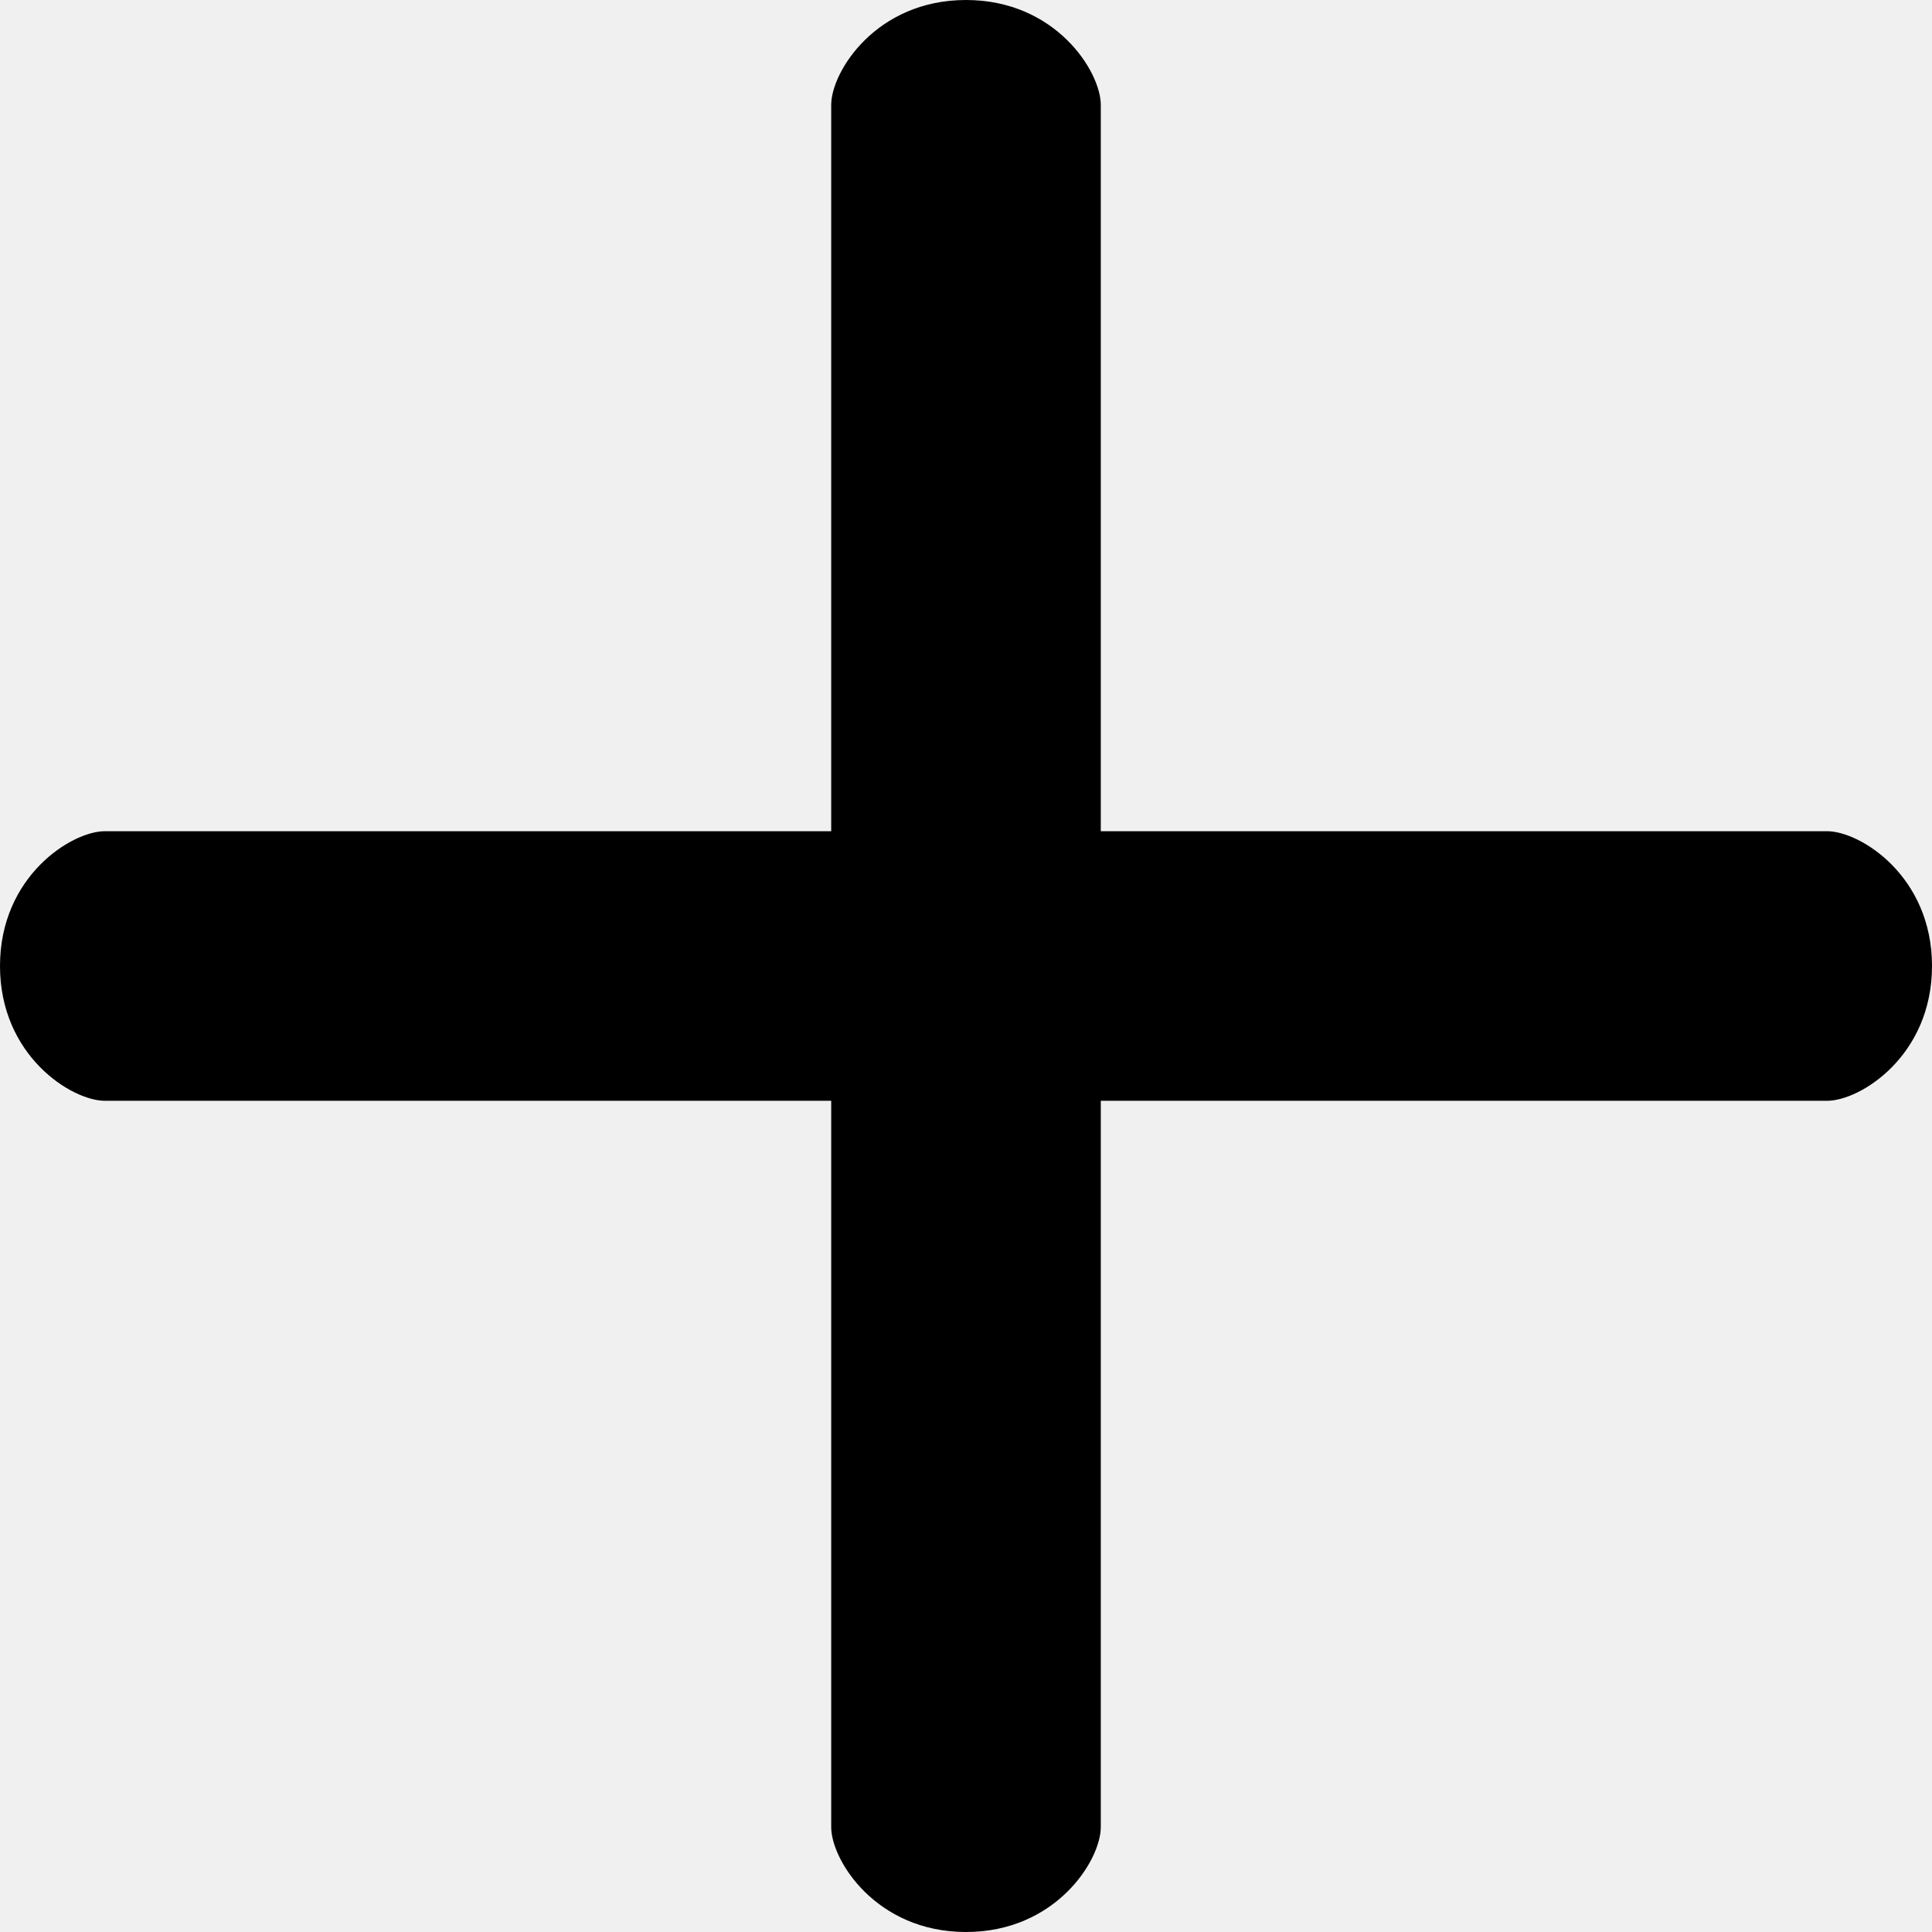
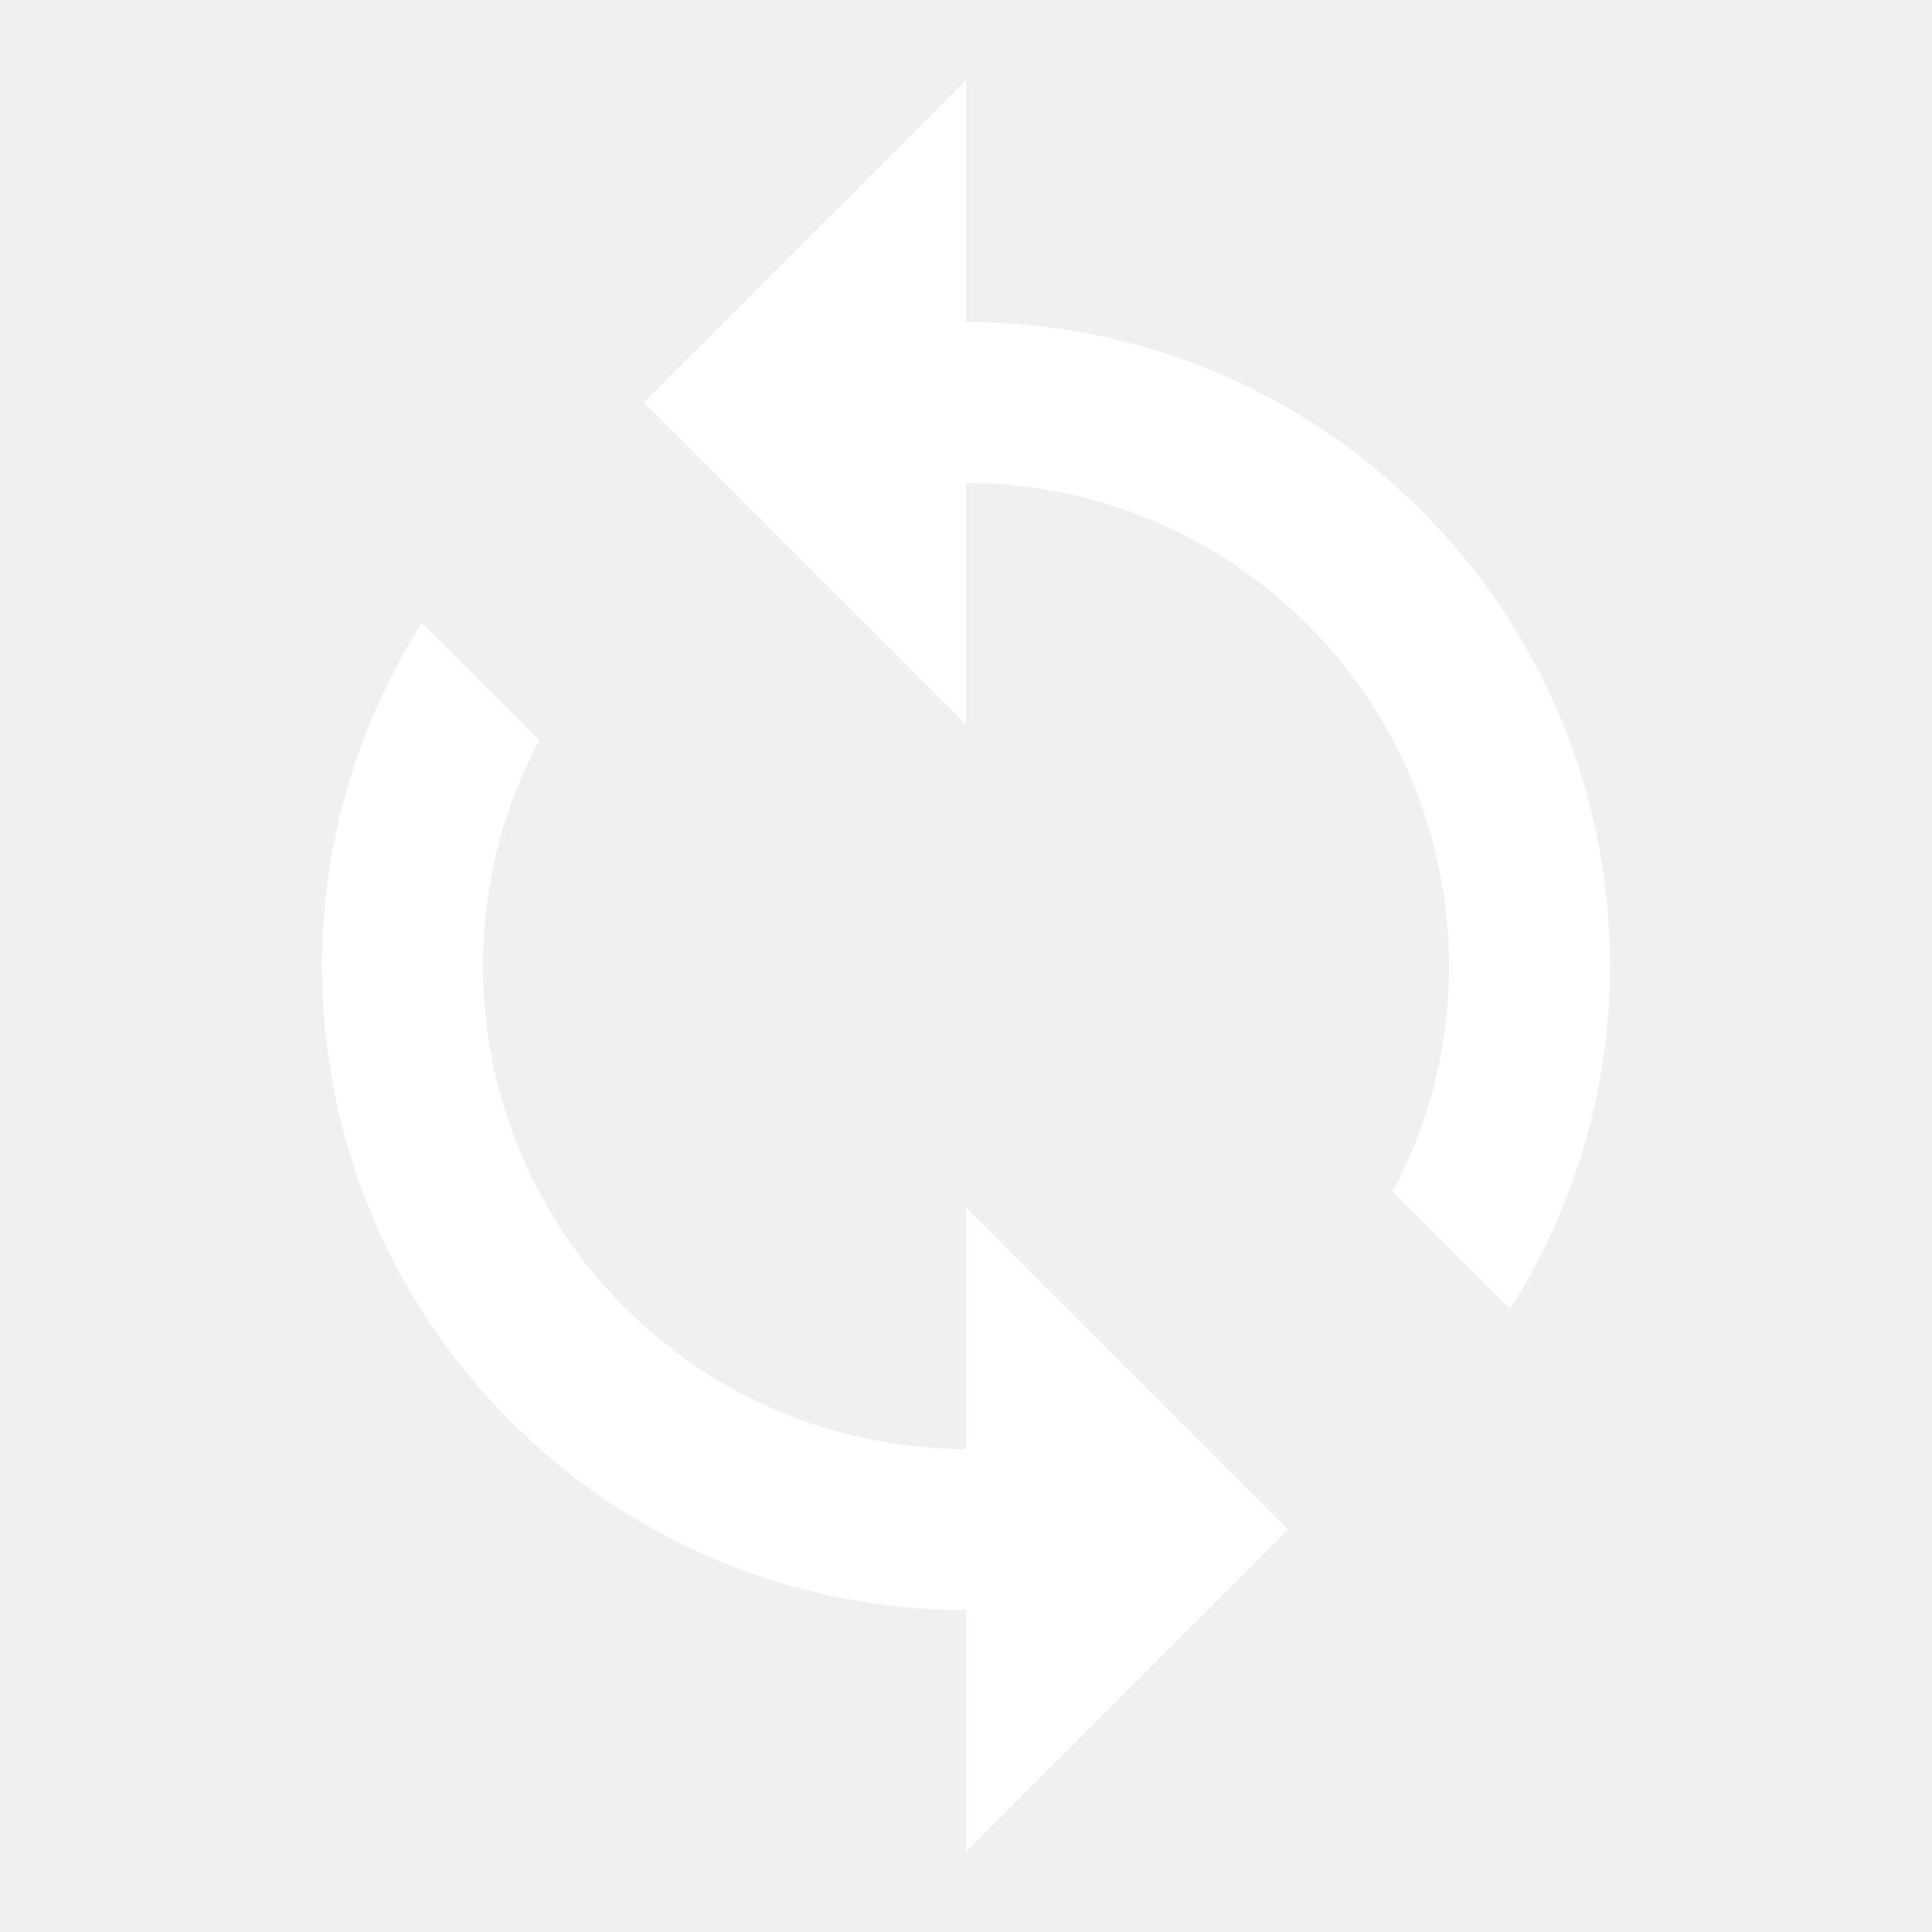
- <svg xmlns="http://www.w3.org/2000/svg" version="1.1" id="Capa_1" x="0px" y="0px" viewBox="0 0 491.86 491.86" style="enable-background:new 0 0 491.86 491.86;" xml:space="preserve">
-   <g>
-     <path d="M465.167,211.614H280.245V26.691c0-8.424-11.439-26.69-34.316-26.69s-34.316,18.267-34.316,26.69v184.924H26.69    C18.267,211.614,0,223.053,0,245.929s18.267,34.316,26.69,34.316h184.924v184.924c0,8.422,11.438,26.69,34.316,26.69    s34.316-18.268,34.316-26.69V280.245H465.17c8.422,0,26.69-11.438,26.69-34.316S473.59,211.614,465.167,211.614z" />
-   </g>
+ <svg xmlns="http://www.w3.org/2000/svg" fill="#FFFFFF" height="24" viewBox="0 0 24 24" width="24">
+   <path d="M12 4V1L8 5l4 4V6c3.31 0 6 2.69 6 6 0 1.01-.25 1.97-.7 2.8l1.46 1.46C19.54 15.03 20 13.57 20 12c0-4.42-3.58-8-8-8zm0 14c-3.31 0-6-2.69-6-6 0-1.01.25-1.97.7-2.8L5.24 7.74C4.46 8.97 4 10.43 4 12c0 4.42 3.58 8 8 8v3l4-4-4-4v3z" />
+   <path d="M0 0h24v24H0z" fill="none" />
</svg>
